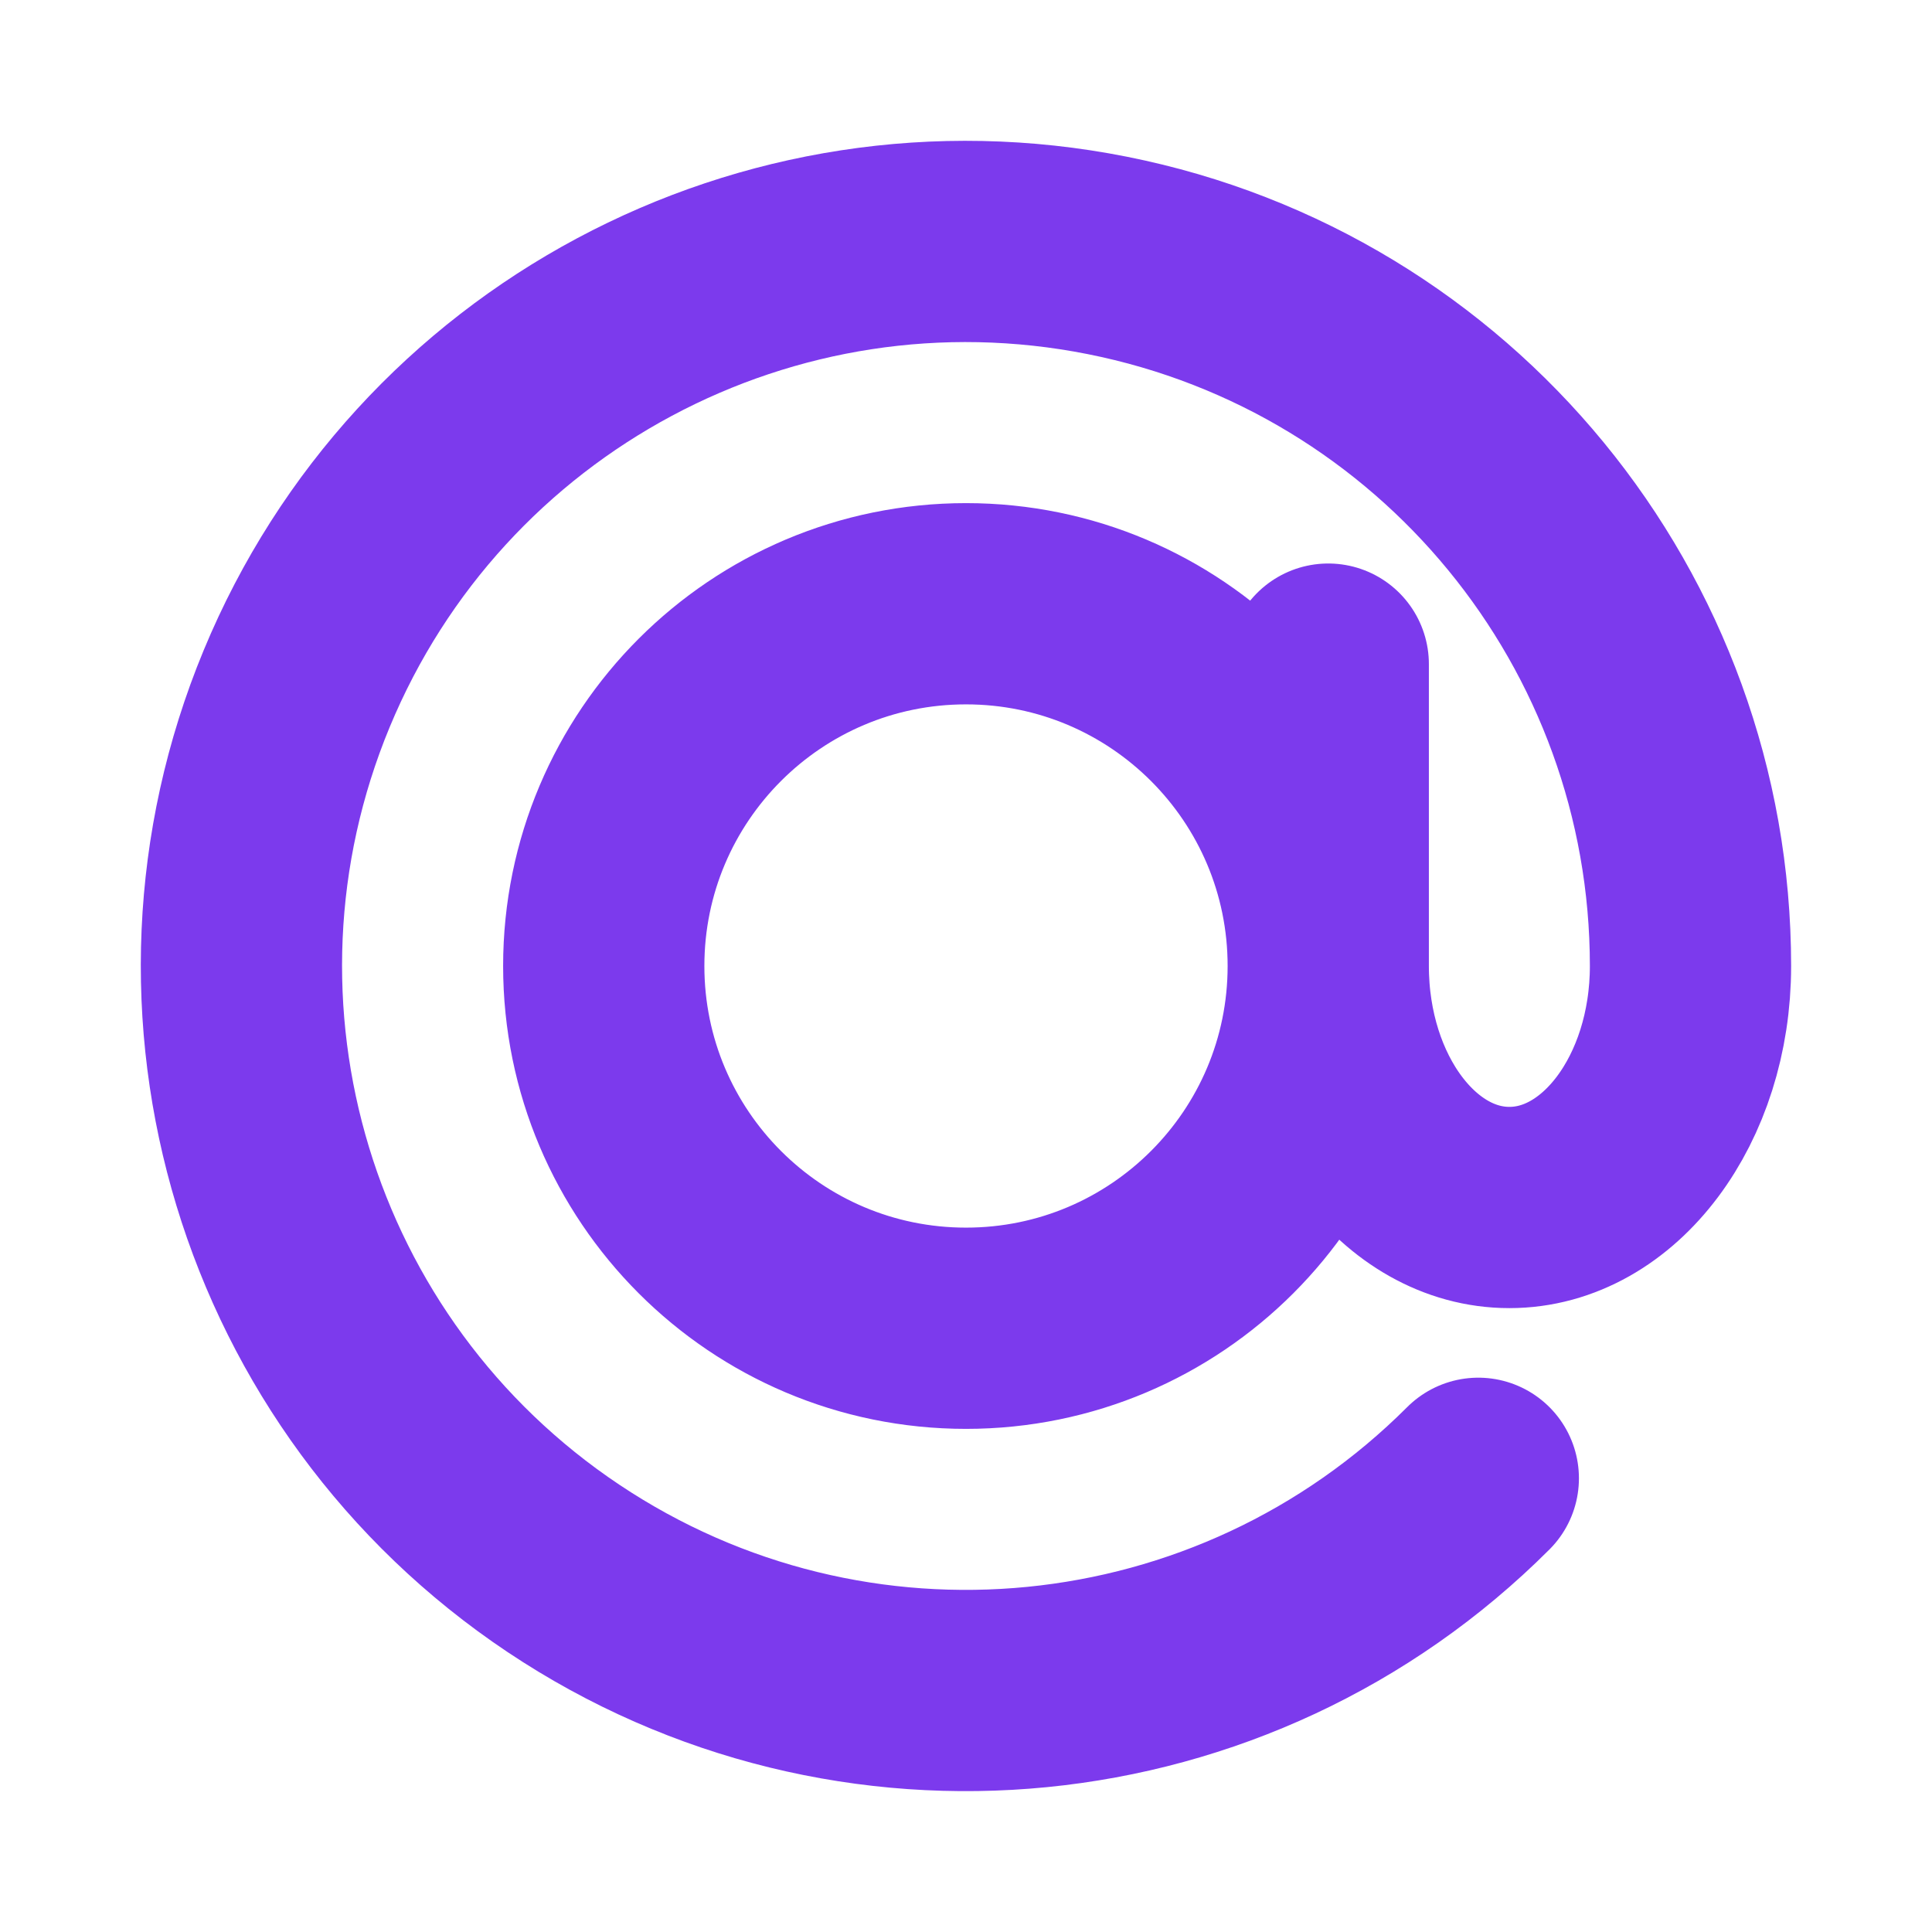
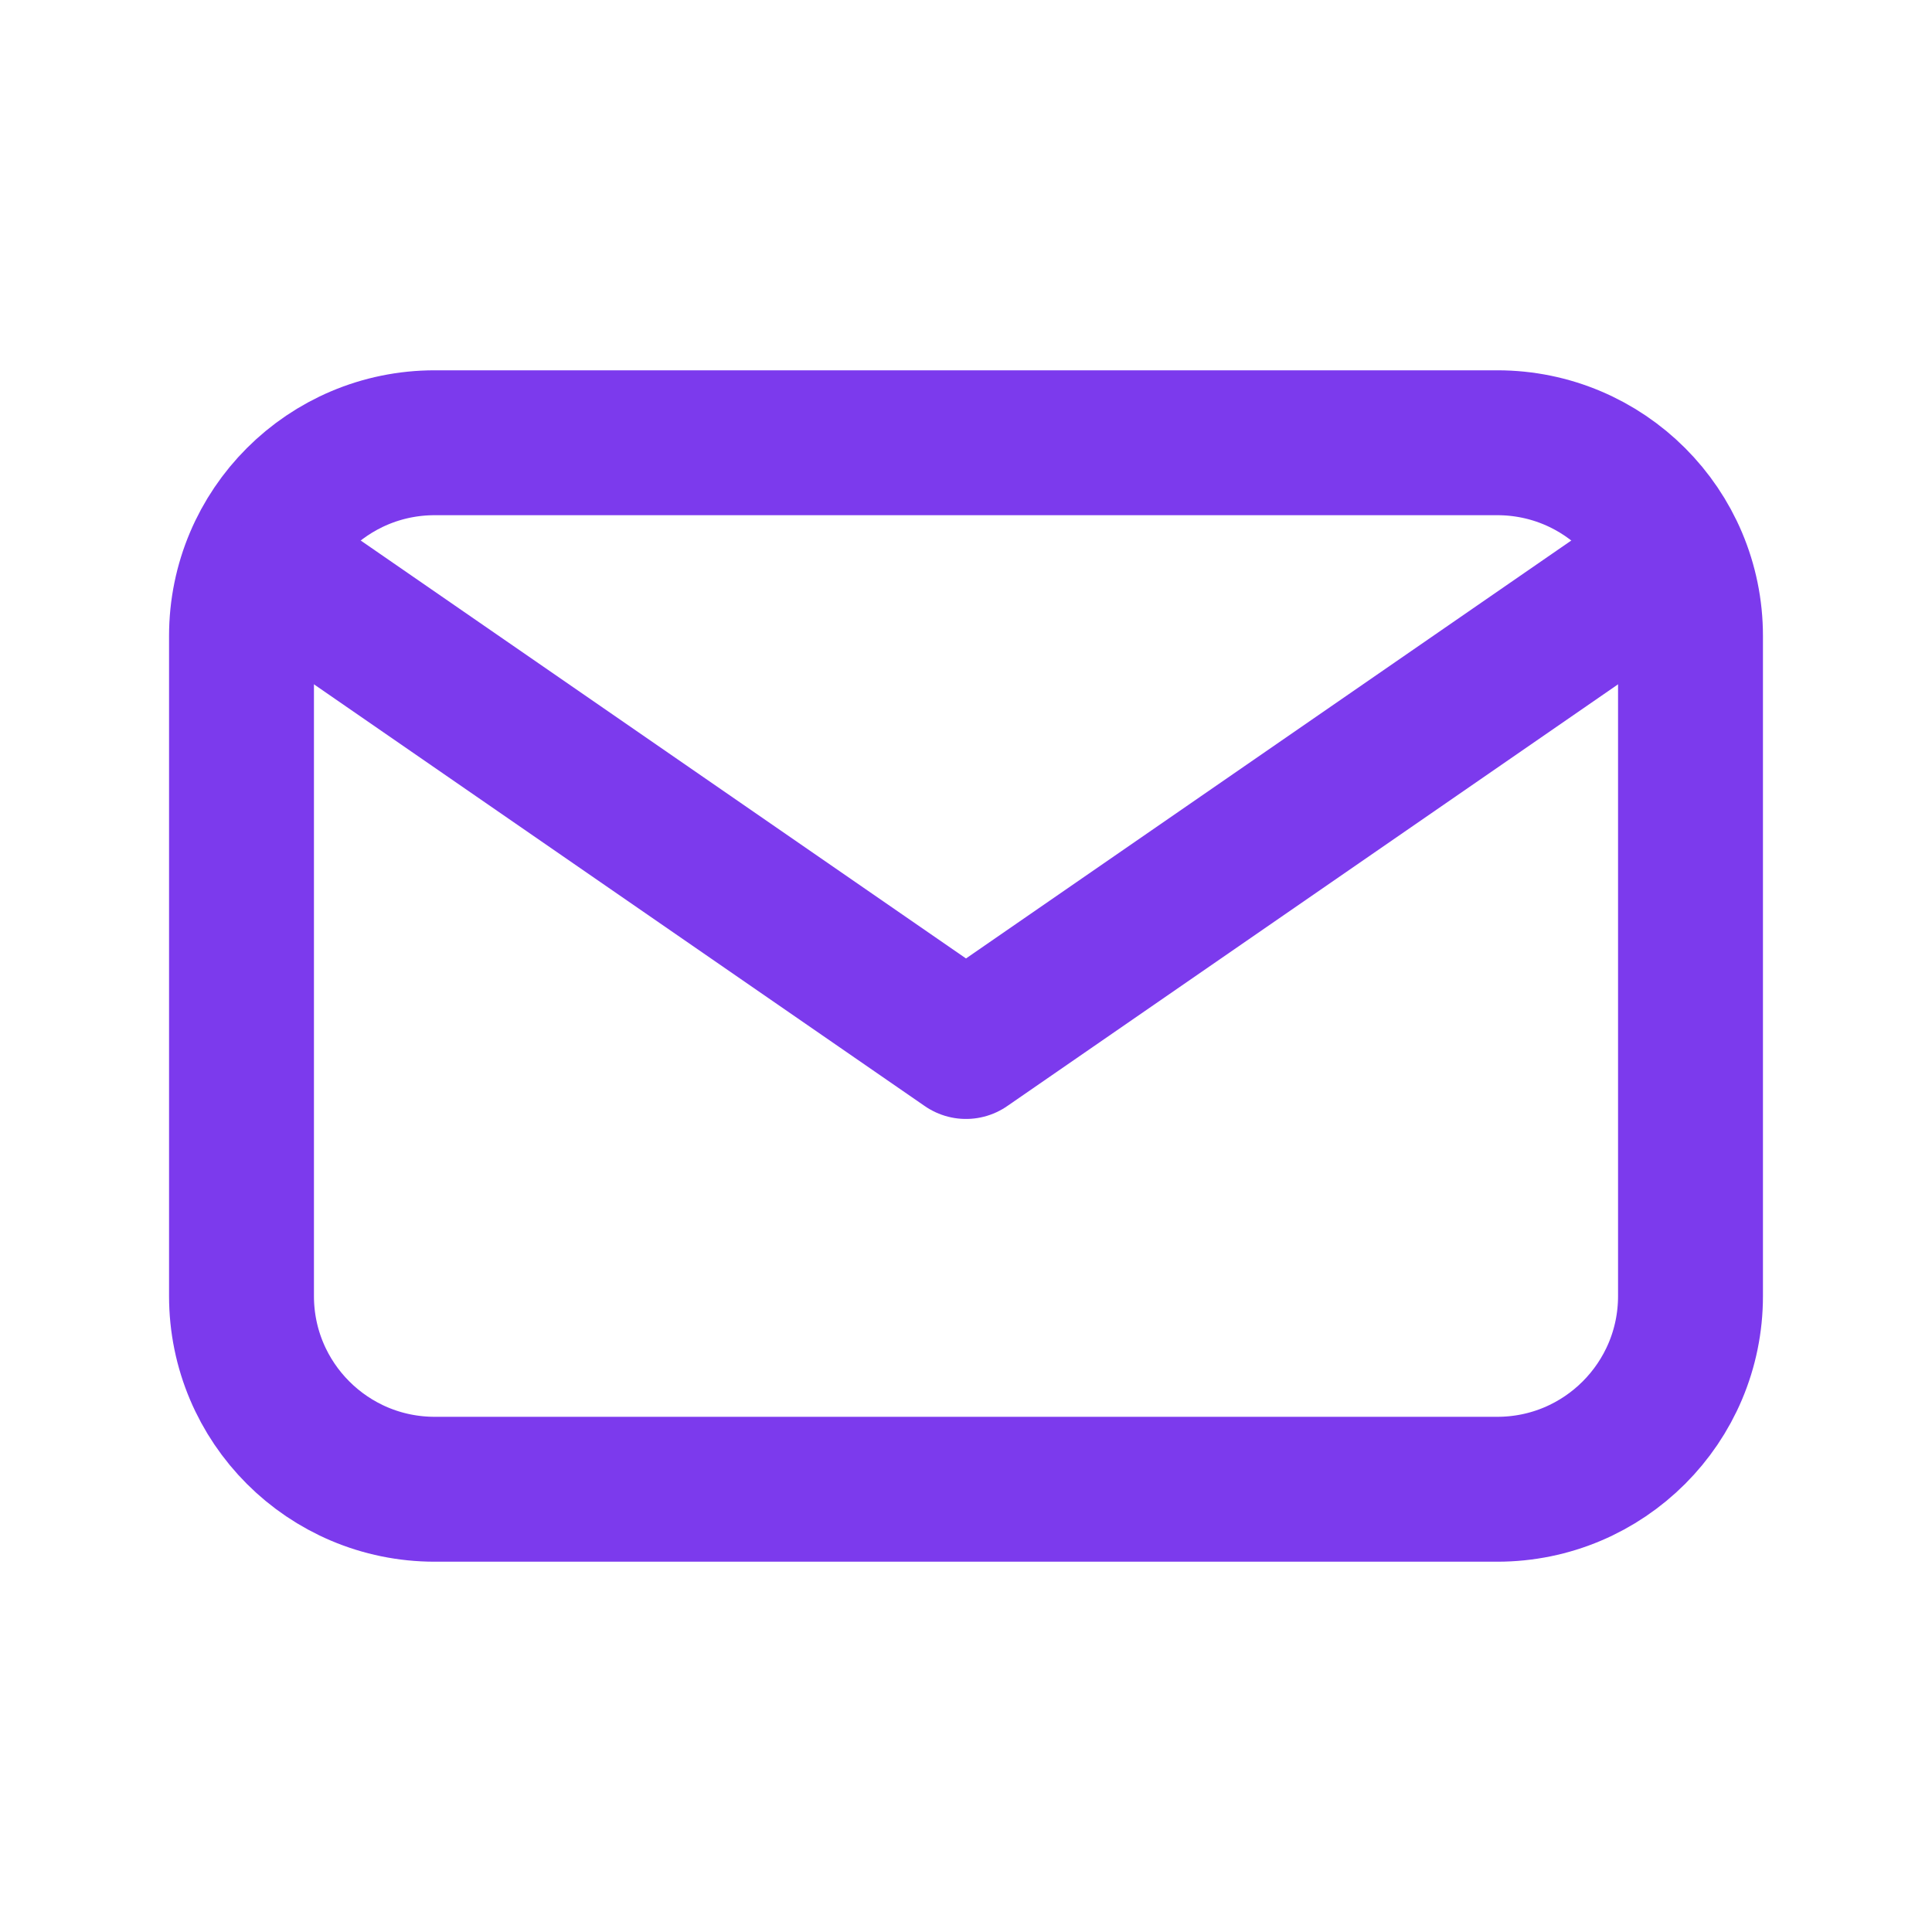
<svg xmlns="http://www.w3.org/2000/svg" fill="none" width="16" height="16" viewBox="0 0 24 24">
-   <path stroke="#7C3AED" stroke-width="2.5" stroke-linecap="round" stroke-linejoin="round" d="M16.5 12a4.5 4.5 0 1 1-9 0 4.5 4.5 0 0 1 9 0zm0 0c0 1.657 1.007 3 2.25 3S21 13.657 21 12a9 9 0 1 0-2.636 6.364M16.5 12V8.25" />
+   <rect x="3" y="5.5" width="18" height="13" rx="2.4" stroke="#7C3AED" stroke-width="1.8" stroke-linejoin="round" fill="none" />
+   <path d="M3.6 7.2 12 13l8.4-5.8" stroke="#7C3AED" stroke-width="1.8" stroke-linecap="round" stroke-linejoin="round" fill="none" />
</svg>
